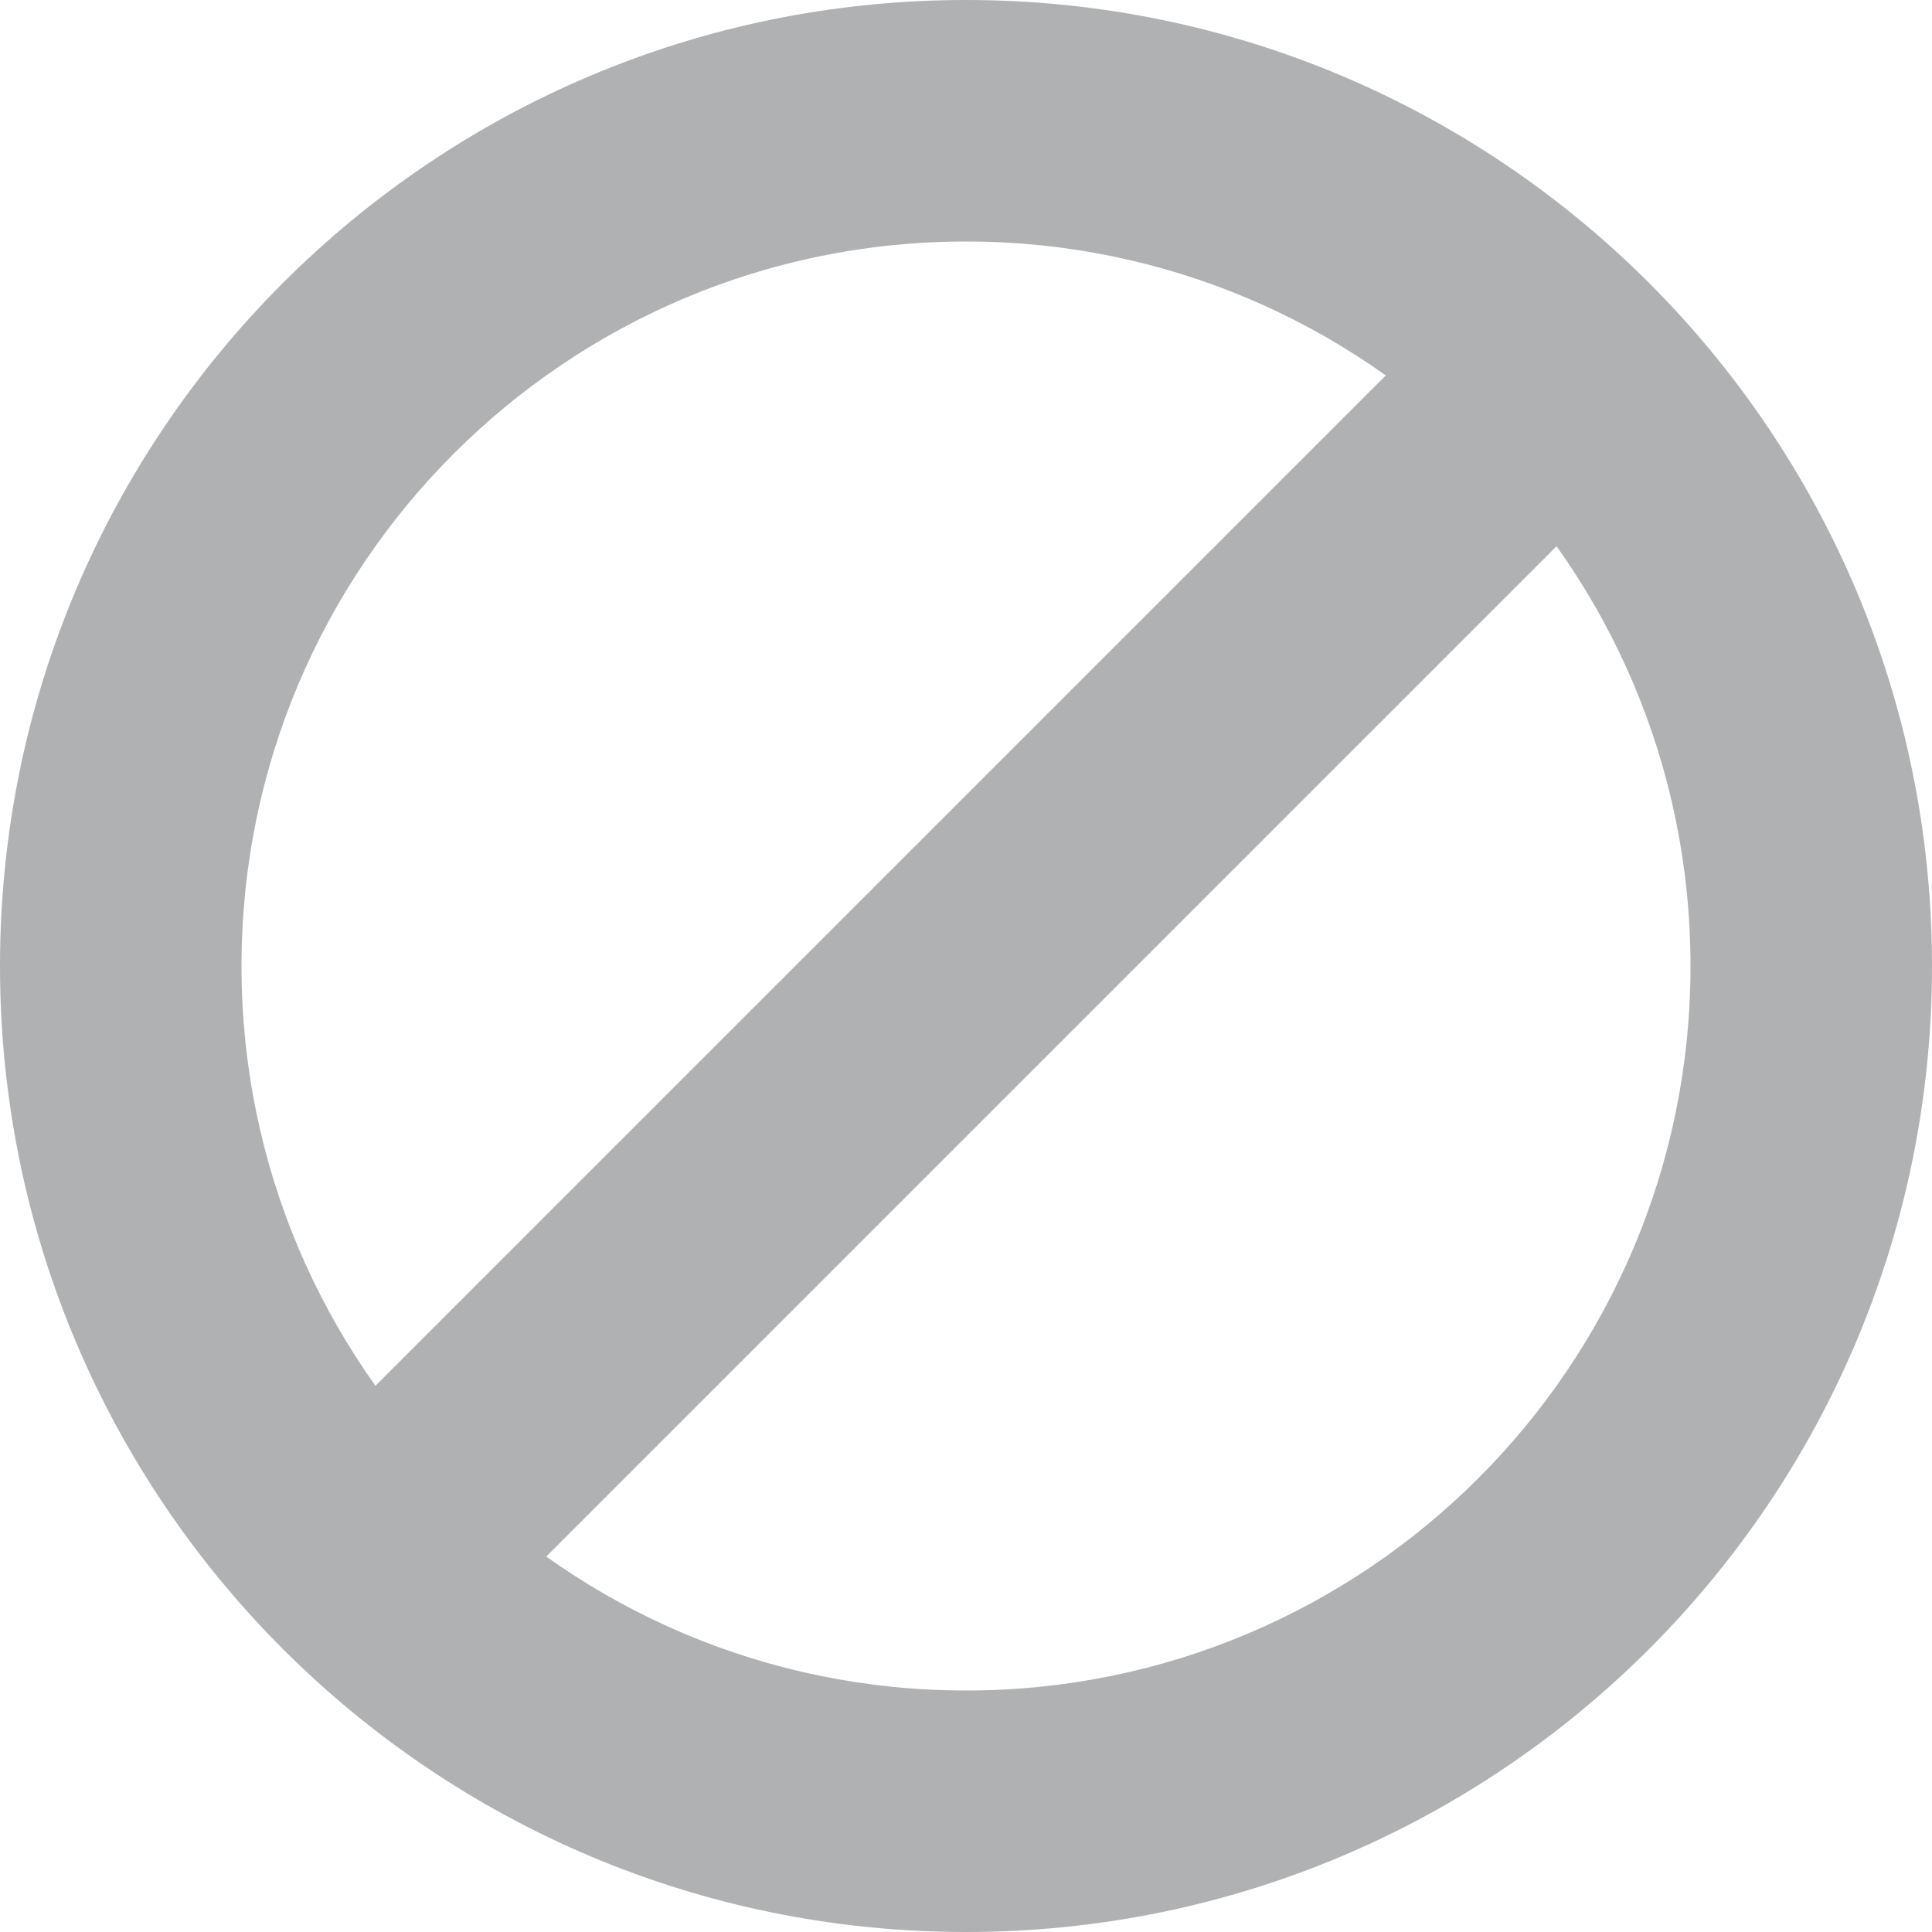
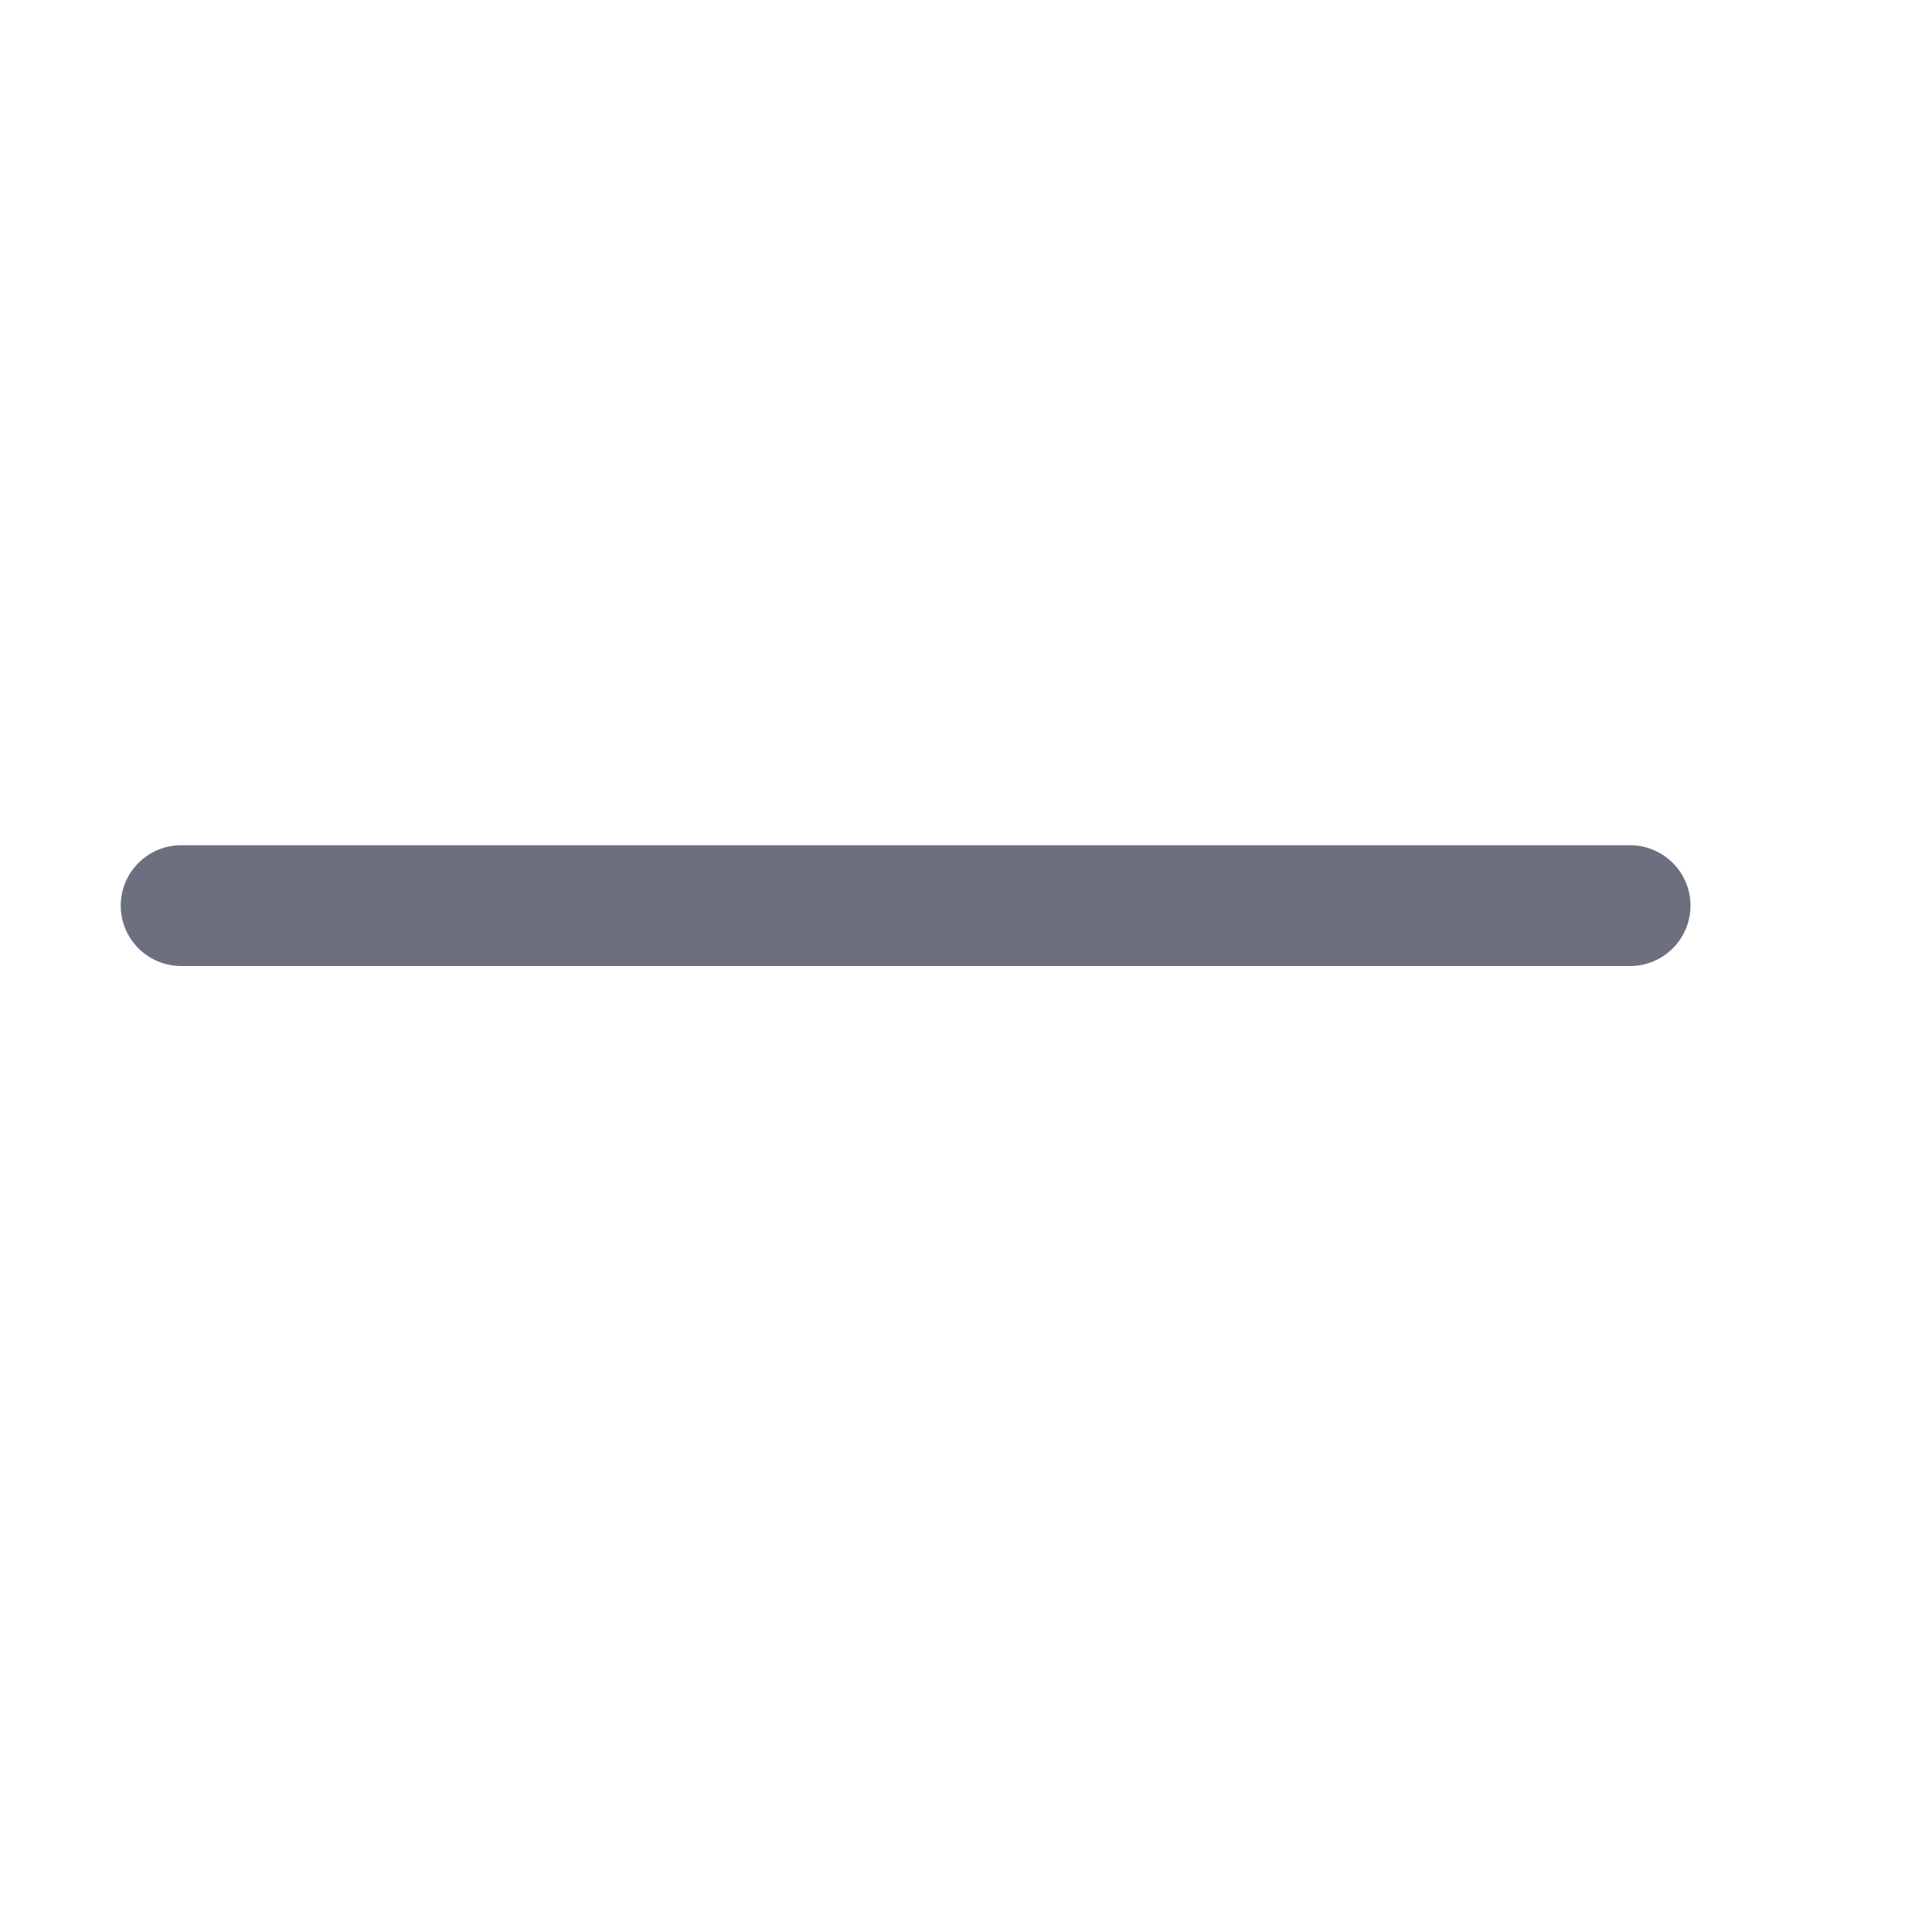
- <svg xmlns="http://www.w3.org/2000/svg" viewBox="0 0 16 16">
-   <path fill="#AFB1B3" fill-rule="evenodd" d="     M 8 8     m -8, 0     a 8,8 0 1,0 16,0     a 8,8 0 1,0 -16,0     M 2 8     a 6,6 0 1,0 12,0     a 6,6 0 1,0 -12,0     " />
-   <line x1="3" y1="13" x2="13" y2="3" stroke="#AFB1B3" stroke-width="2" />
+ <svg xmlns="http://www.w3.org/2000/svg" width="16" height="16" viewBox="0 0 16 16" fill="none">
+   <path fill-rule="evenodd" clip-rule="evenodd" d="M1 7.5C1 7.776 1.224 8 1.5 8L13.5 8C13.776 8 14 7.776 14 7.5C14 7.224 13.776 7 13.5 7L1.5 7C1.224 7 1 7.224 1 7.5Z" fill="#6C707E" />
</svg>
